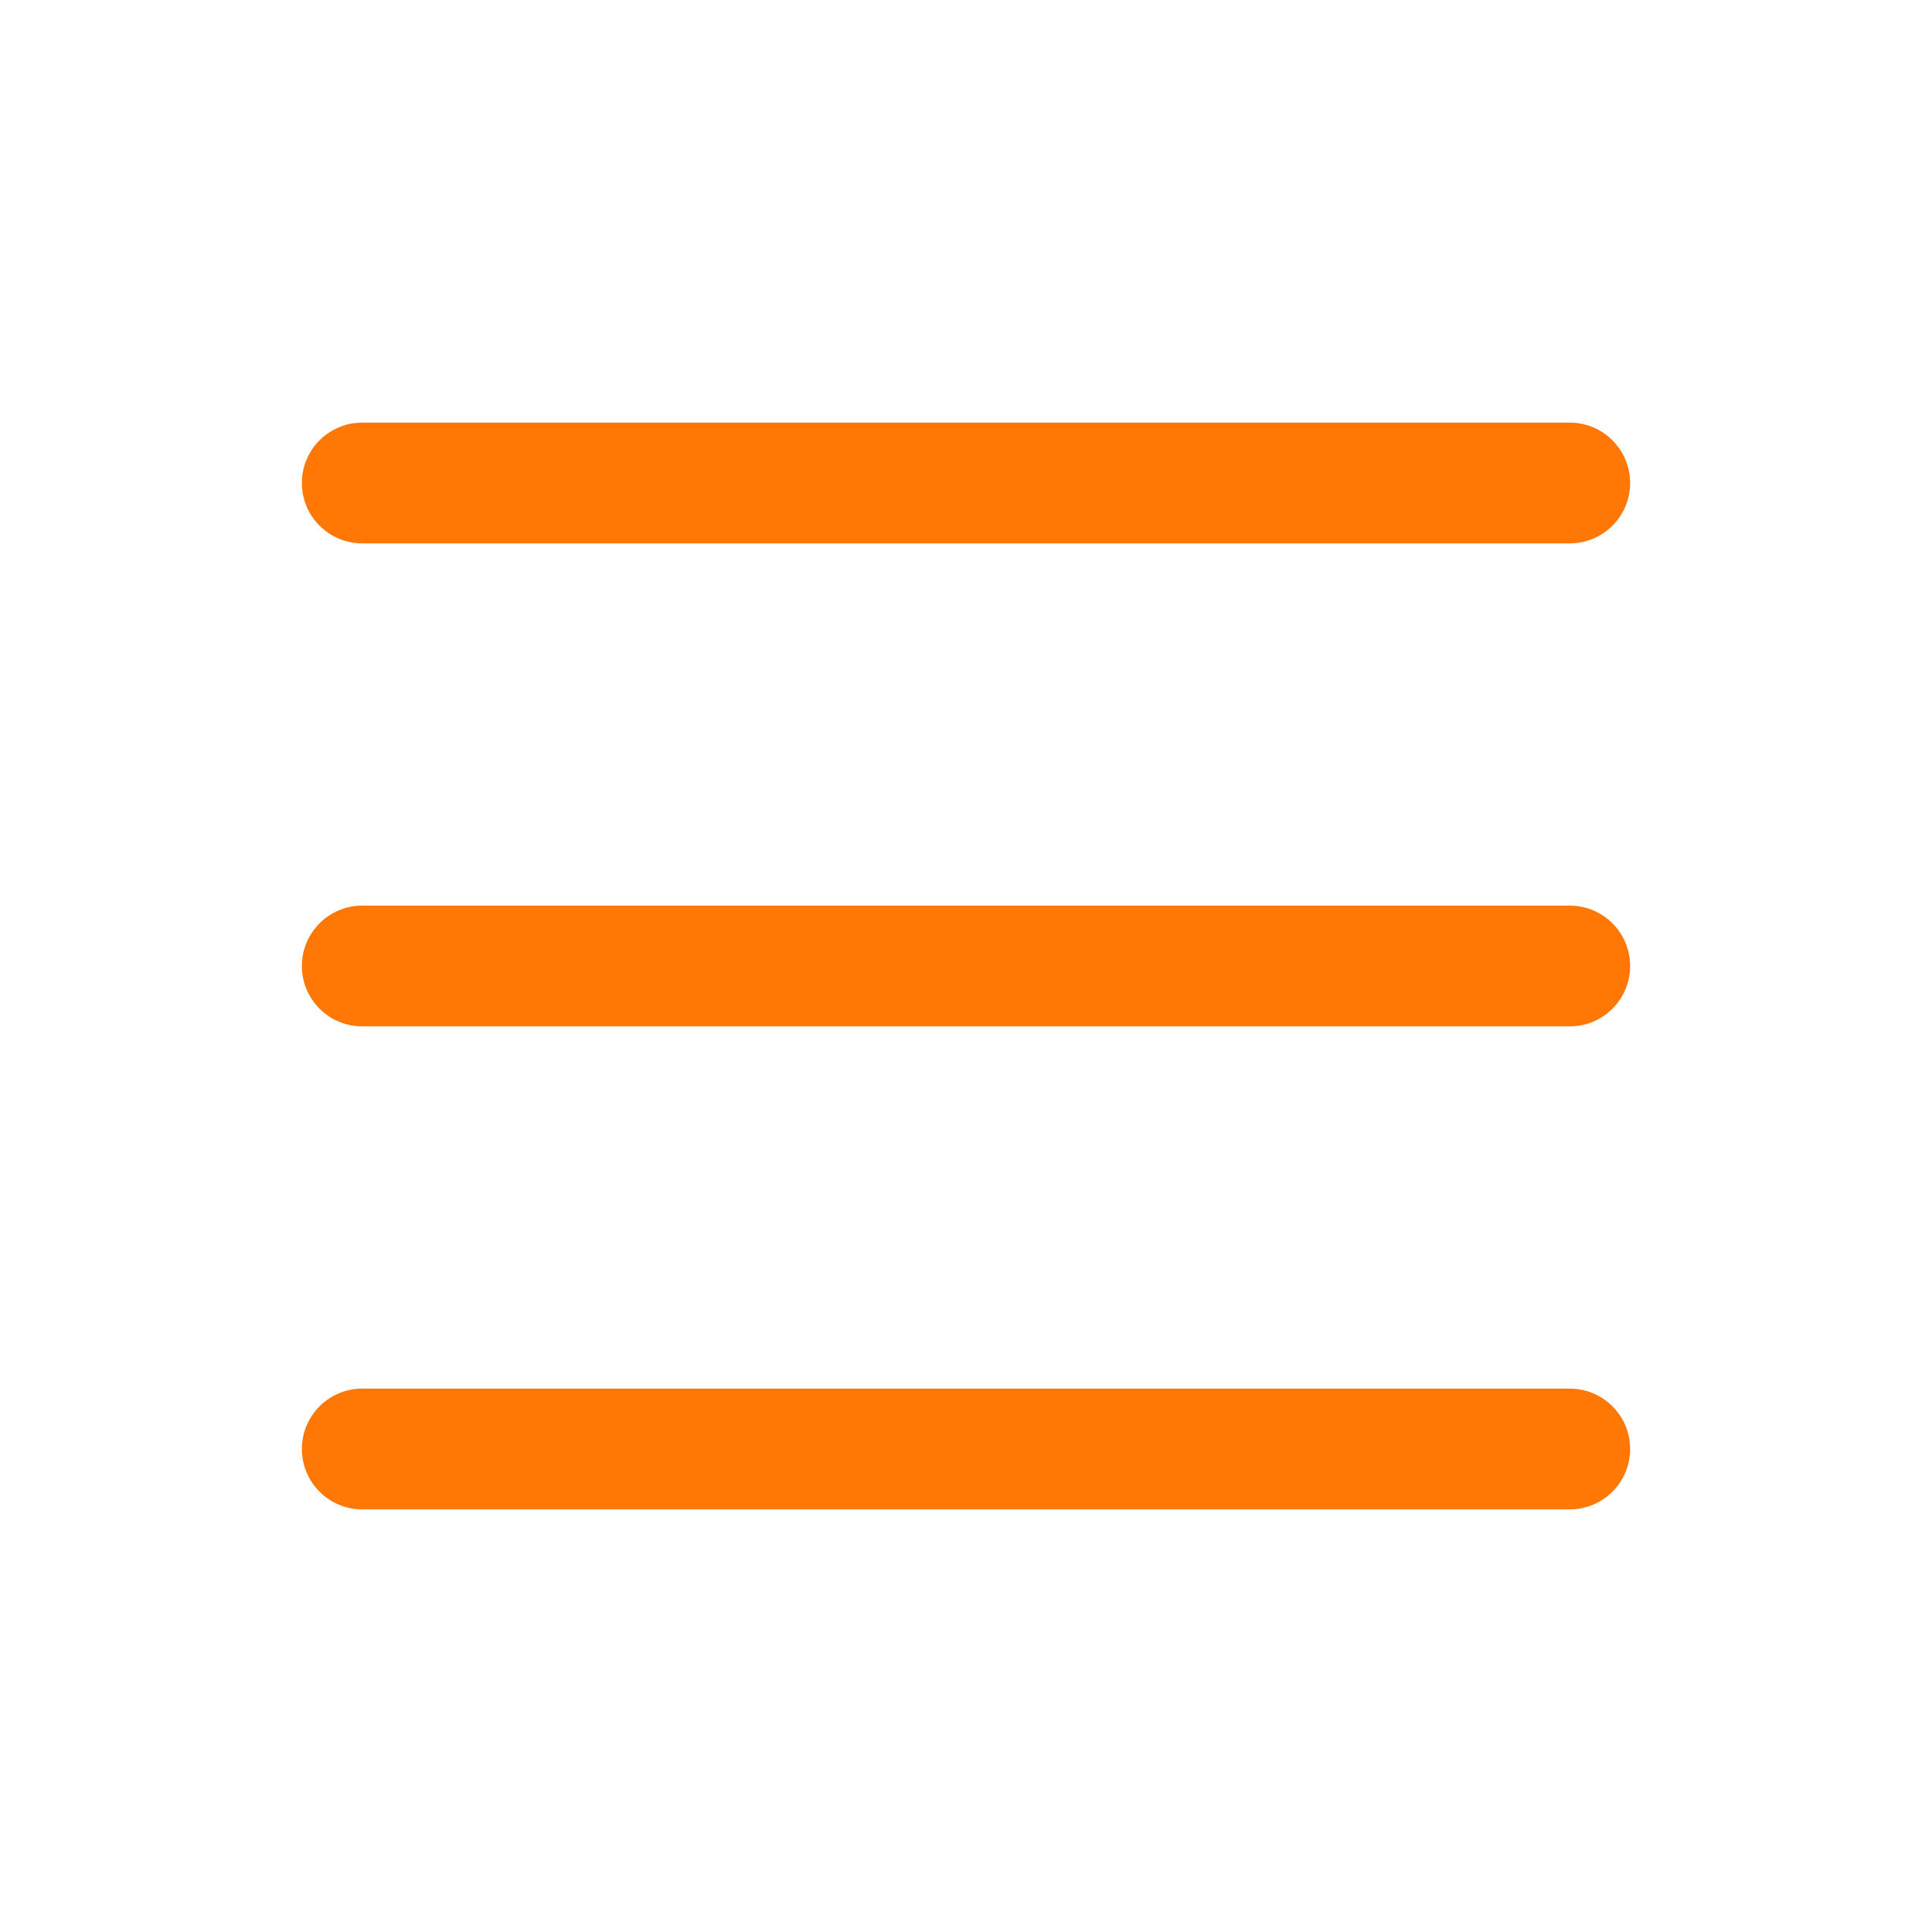
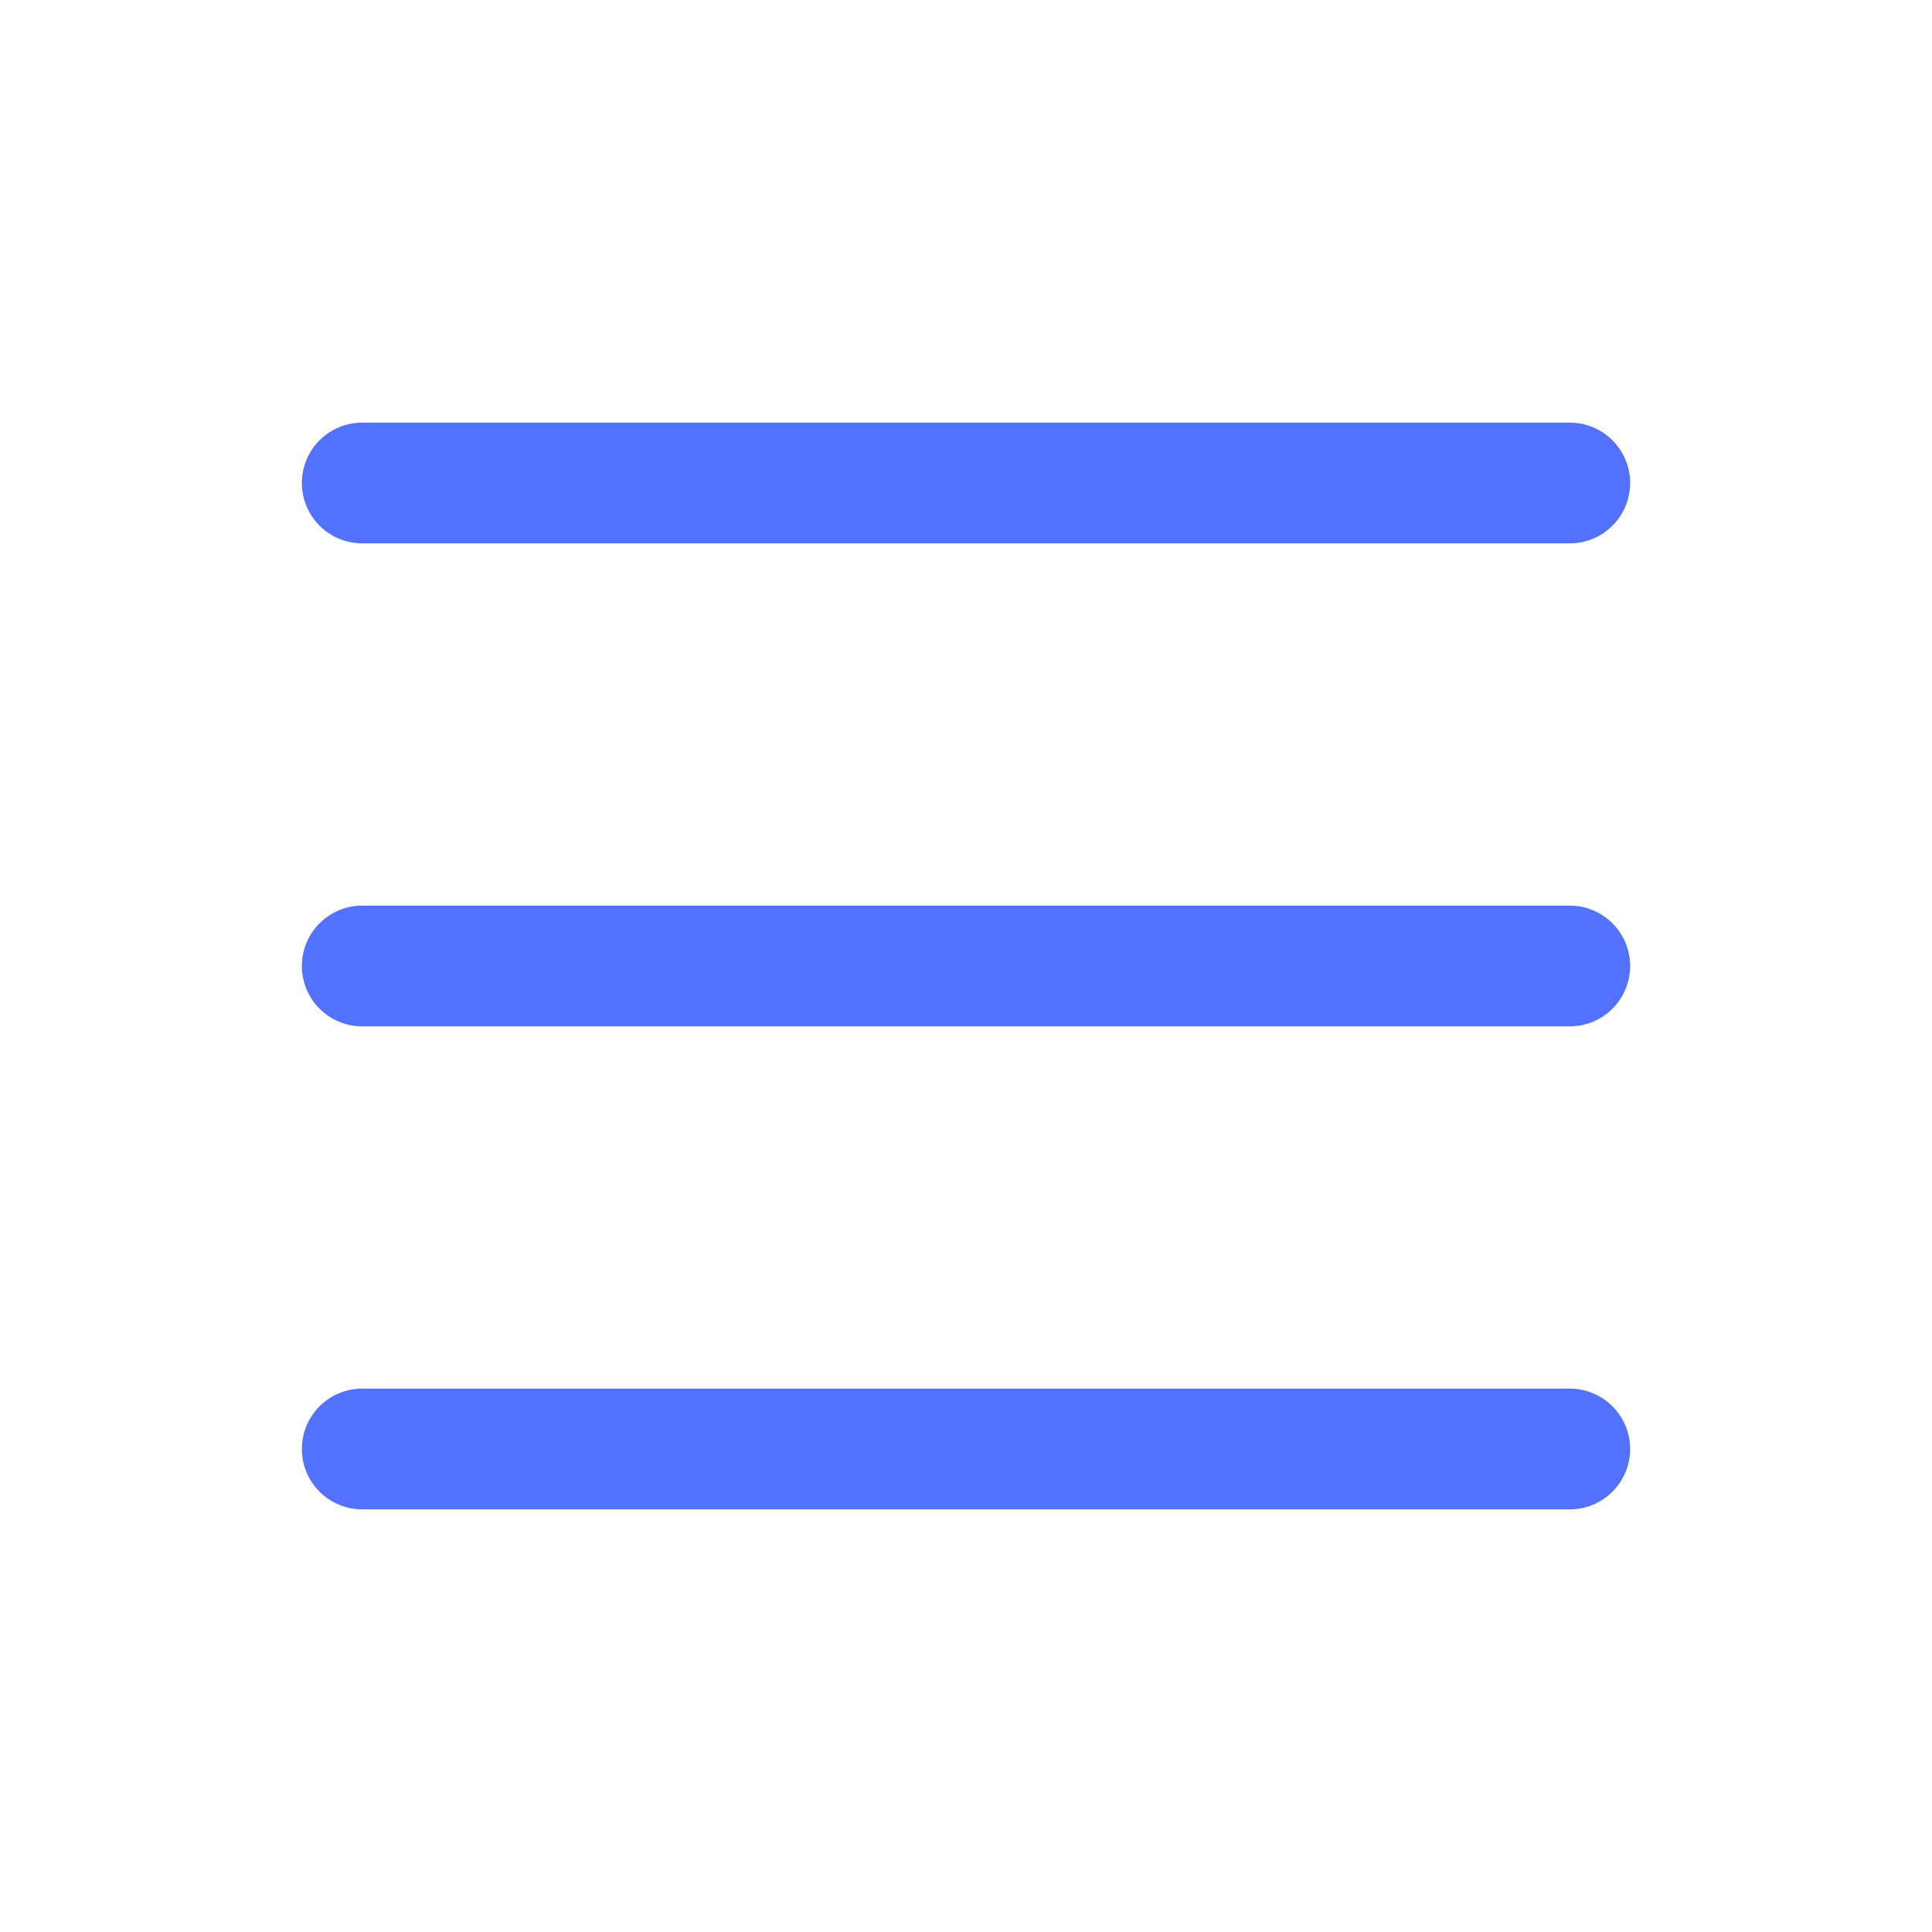
- <svg xmlns="http://www.w3.org/2000/svg" width="24" height="24" fill="#FF7704" class="bi bi-list" viewBox="0 0 16 16">
+ <svg xmlns="http://www.w3.org/2000/svg" width="24" height="24" fill="#5271ff" class="bi bi-list" viewBox="0 0 16 16">
  <path fill-rule="evenodd" d="M2.5 12a.5.5 0 0 1 .5-.5h10a.5.5 0 0 1 0 1H3a.5.5 0 0 1-.5-.5m0-4a.5.5 0 0 1 .5-.5h10a.5.5 0 0 1 0 1H3a.5.5 0 0 1-.5-.5m0-4a.5.5 0 0 1 .5-.5h10a.5.5 0 0 1 0 1H3a.5.5 0 0 1-.5-.5" />
</svg>
